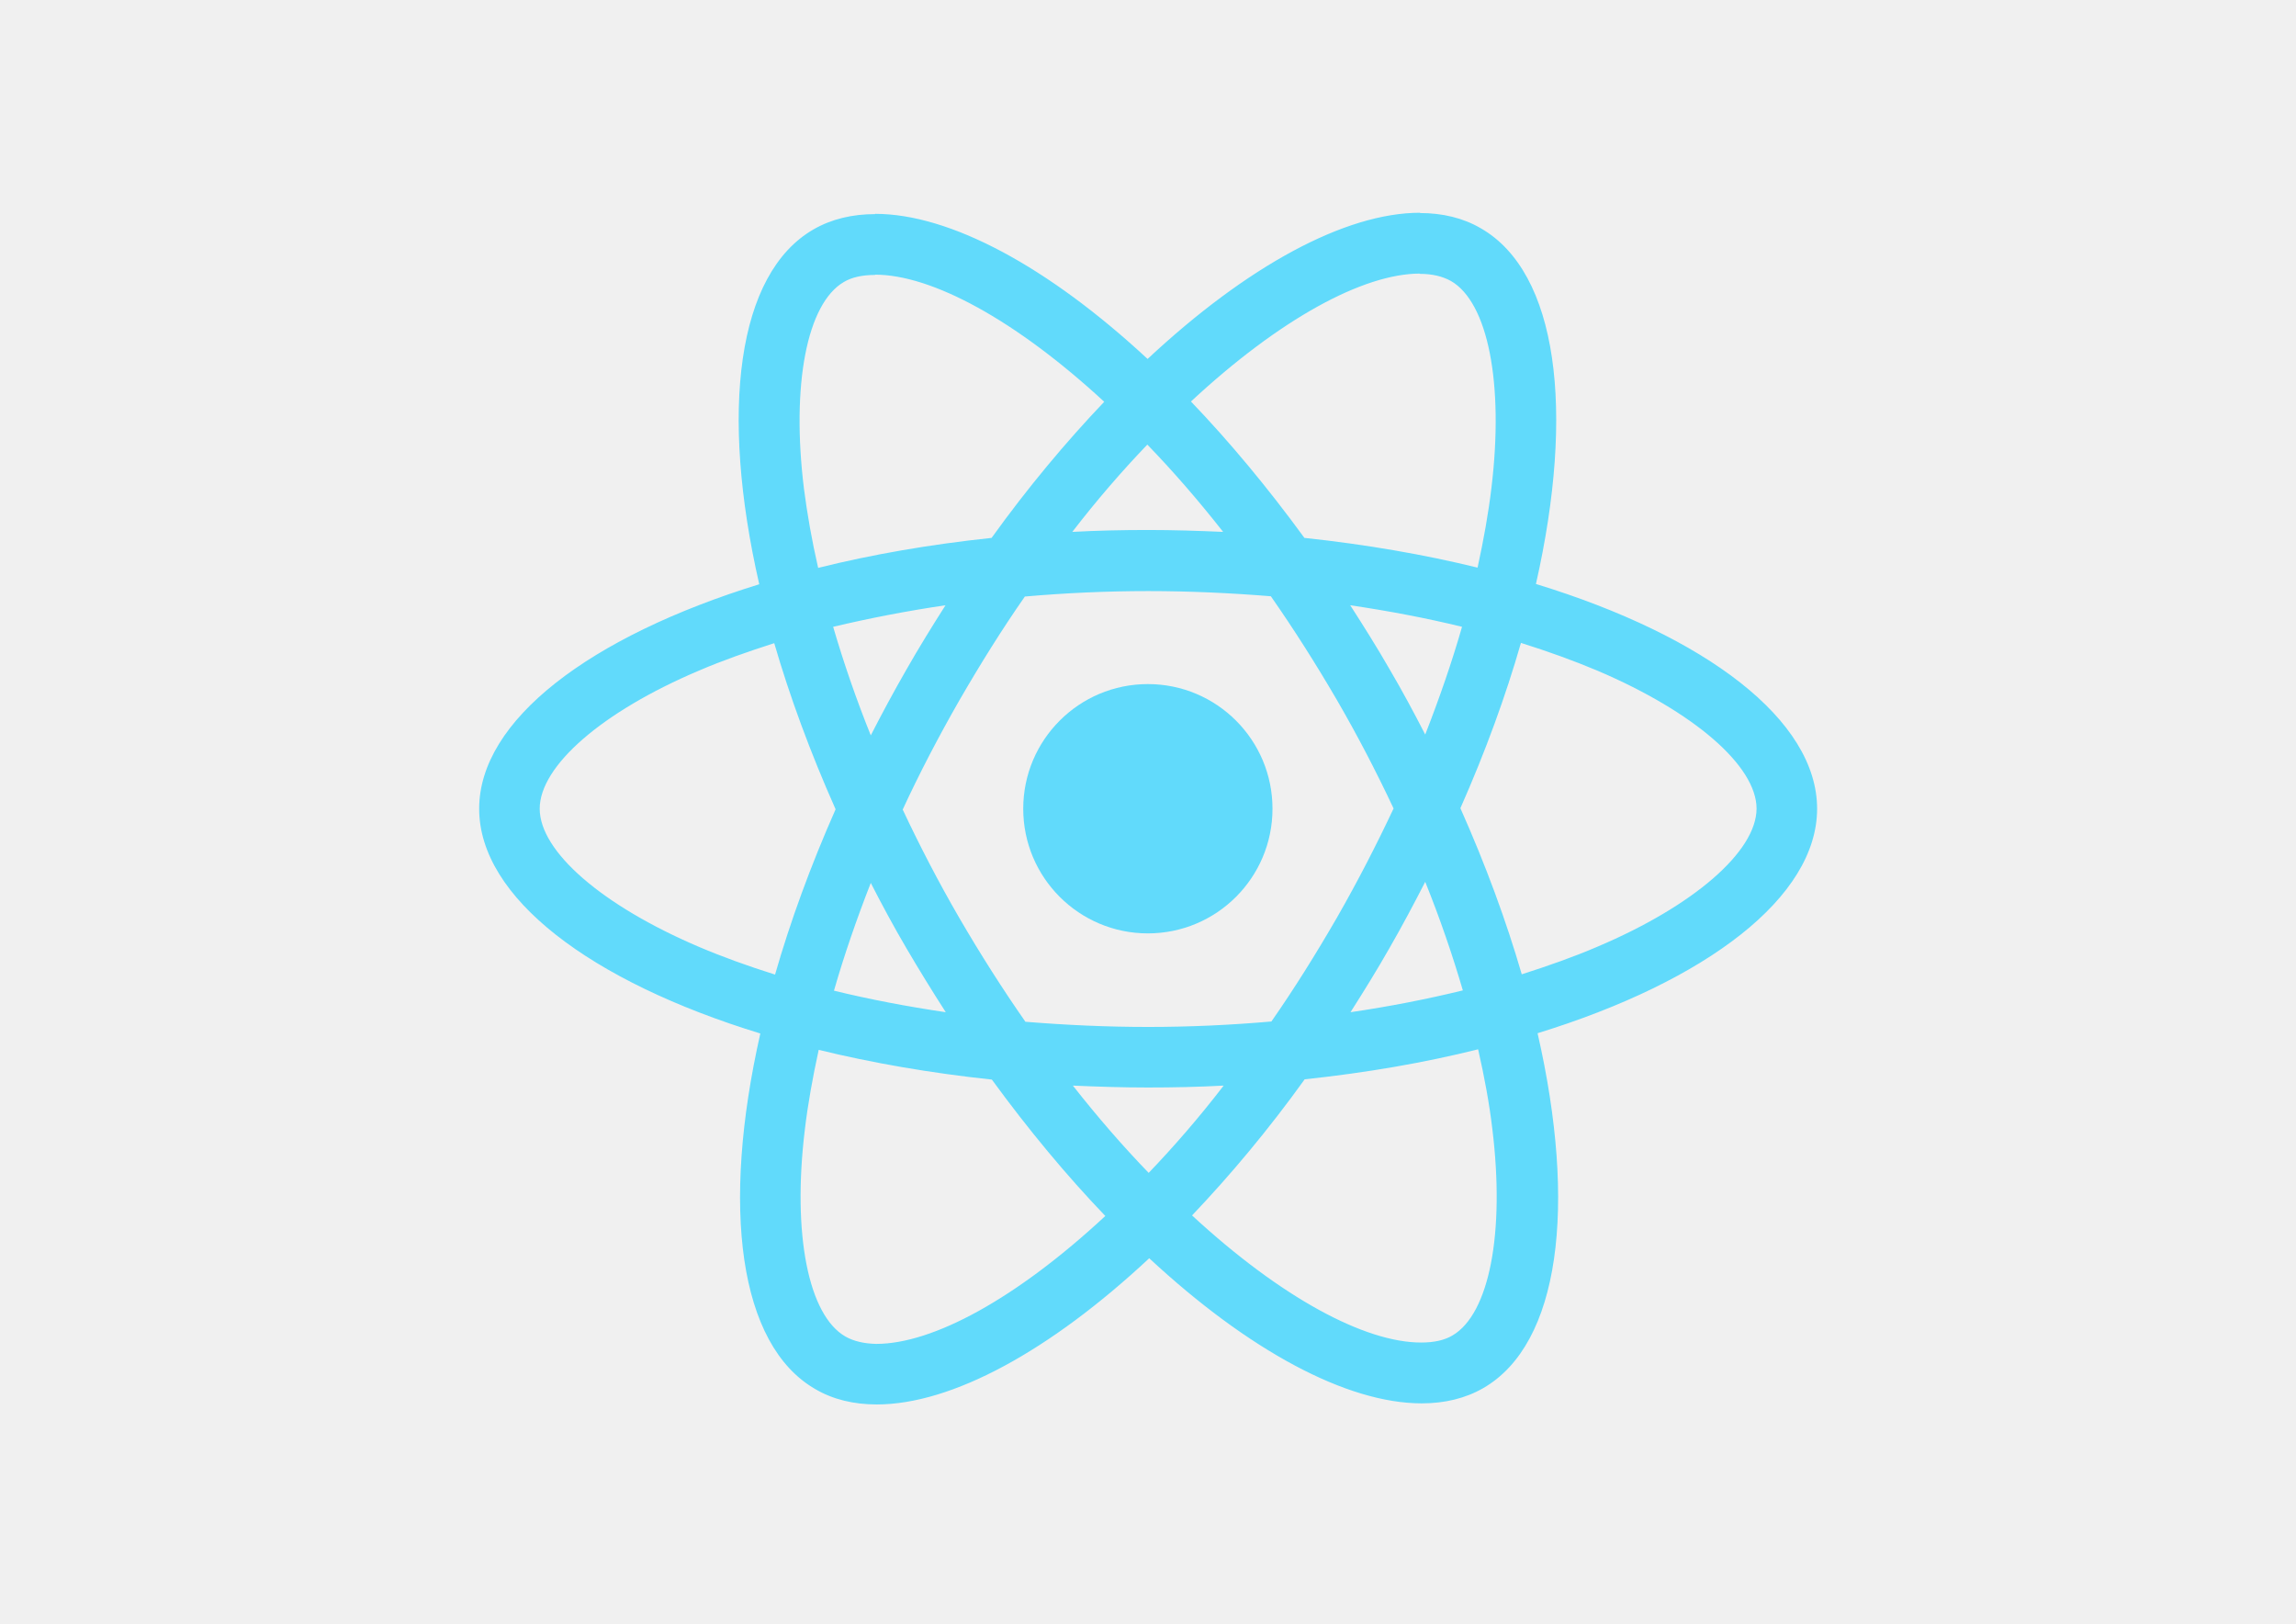
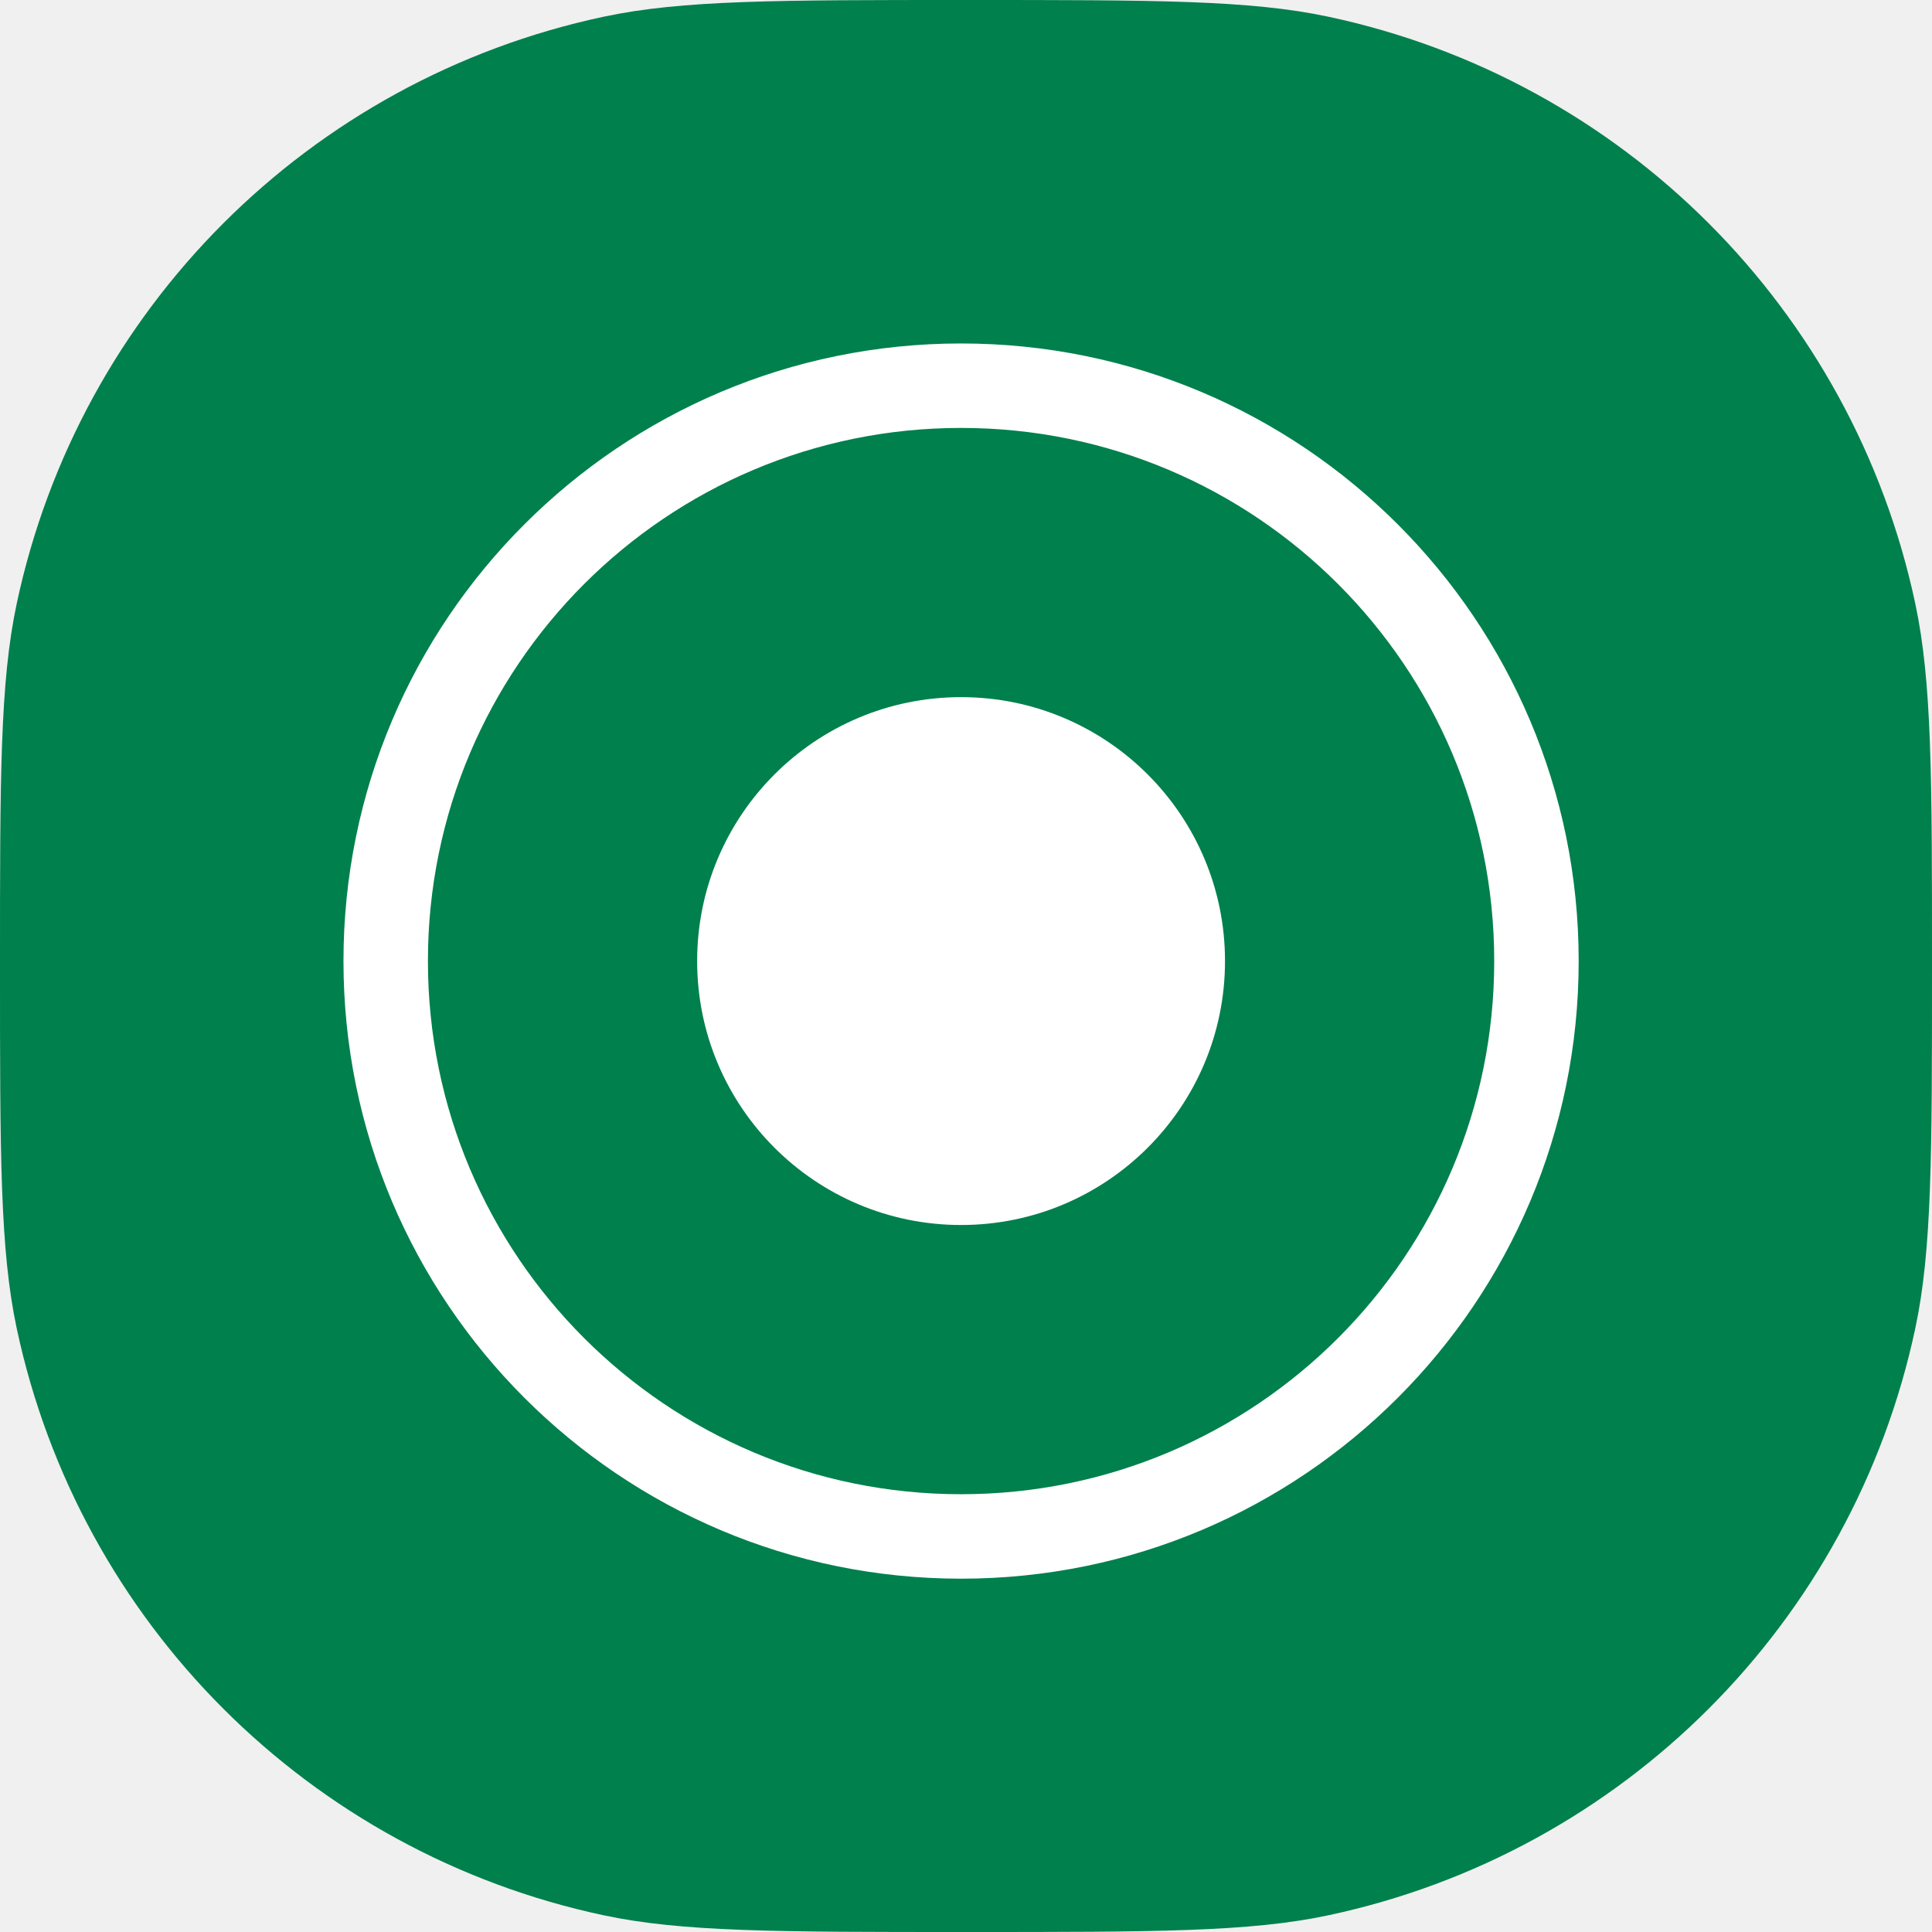
- <svg xmlns="http://www.w3.org/2000/svg" viewBox="0 0 841.9 595.3">
-   <g fill="#61DAFB">
-     <path d="M666.3 296.5c0-32.5-40.7-63.3-103.1-82.4 14.4-63.6 8-114.2-20.2-130.4-6.5-3.8-14.1-5.6-22.4-5.6v22.3c4.6 0 8.3.9 11.4 2.6 13.6 7.8 19.5 37.5 14.9 75.7-1.1 9.4-2.9 19.3-5.1 29.4-19.6-4.8-41-8.5-63.5-10.9-13.5-18.5-27.5-35.3-41.6-50 32.6-30.3 63.2-46.9 84-46.9V78c-27.5 0-63.5 19.6-99.9 53.6-36.4-33.8-72.4-53.2-99.9-53.2v22.3c20.7 0 51.4 16.5 84 46.6-14 14.7-28 31.4-41.3 49.9-22.6 2.4-44 6.1-63.6 11-2.3-10-4-19.7-5.2-29-4.7-38.2 1.1-67.9 14.6-75.8 3-1.8 6.9-2.6 11.5-2.6V78.5c-8.4 0-16 1.8-22.6 5.6-28.1 16.2-34.4 66.7-19.9 130.1-62.2 19.2-102.7 49.9-102.7 82.3 0 32.5 40.7 63.3 103.1 82.4-14.4 63.6-8 114.2 20.2 130.4 6.5 3.8 14.1 5.6 22.5 5.6 27.5 0 63.5-19.6 99.9-53.6 36.4 33.8 72.4 53.2 99.9 53.2 8.4 0 16-1.8 22.6-5.6 28.1-16.2 34.4-66.7 19.9-130.1 62-19.1 102.5-49.9 102.5-82.3zm-130.2-66.7c-3.7 12.9-8.3 26.2-13.5 39.5-4.1-8-8.4-16-13.1-24-4.6-8-9.5-15.8-14.4-23.4 14.2 2.1 27.9 4.7 41 7.9zm-45.8 106.5c-7.8 13.5-15.8 26.3-24.1 38.2-14.9 1.3-30 2-45.2 2-15.1 0-30.2-.7-45-1.9-8.3-11.9-16.4-24.6-24.2-38-7.6-13.1-14.5-26.4-20.8-39.8 6.2-13.4 13.2-26.8 20.7-39.9 7.8-13.5 15.8-26.3 24.1-38.2 14.9-1.3 30-2 45.2-2 15.1 0 30.2.7 45 1.9 8.3 11.9 16.4 24.6 24.2 38 7.6 13.1 14.5 26.4 20.8 39.8-6.3 13.4-13.2 26.8-20.7 39.9zm32.3-13c5.4 13.4 10 26.8 13.8 39.8-13.1 3.2-26.9 5.9-41.2 8 4.9-7.7 9.8-15.6 14.4-23.7 4.6-8 8.9-16.1 13-24.1zM421.2 430c-9.3-9.6-18.6-20.3-27.8-32 9 .4 18.2.7 27.5.7 9.4 0 18.7-.2 27.8-.7-9 11.7-18.3 22.4-27.5 32zm-74.4-58.9c-14.2-2.1-27.9-4.7-41-7.9 3.7-12.9 8.3-26.2 13.5-39.5 4.1 8 8.4 16 13.1 24 4.7 8 9.5 15.8 14.4 23.4zM420.7 163c9.3 9.6 18.6 20.3 27.8 32-9-.4-18.2-.7-27.5-.7-9.4 0-18.7.2-27.8.7 9-11.7 18.3-22.4 27.5-32zm-74 58.9c-4.9 7.7-9.8 15.6-14.4 23.7-4.6 8-8.9 16-13 24-5.4-13.4-10-26.8-13.8-39.8 13.1-3.1 26.9-5.8 41.2-7.9zm-90.5 125.2c-35.4-15.1-58.3-34.9-58.3-50.6 0-15.7 22.9-35.6 58.3-50.6 8.6-3.7 18-7 27.7-10.1 5.7 19.6 13.2 40 22.5 60.9-9.2 20.8-16.6 41.1-22.2 60.6-9.9-3.1-19.3-6.5-28-10.2zM310 490c-13.6-7.8-19.5-37.5-14.9-75.7 1.1-9.4 2.9-19.3 5.1-29.4 19.6 4.8 41 8.5 63.5 10.9 13.5 18.5 27.5 35.3 41.6 50-32.6 30.3-63.2 46.9-84 46.9-4.5-.1-8.3-1-11.3-2.7zm237.2-76.2c4.7 38.2-1.1 67.9-14.6 75.8-3 1.8-6.9 2.6-11.5 2.6-20.7 0-51.4-16.5-84-46.6 14-14.7 28-31.4 41.3-49.9 22.6-2.4 44-6.1 63.6-11 2.3 10.1 4.1 19.8 5.2 29.1zm38.5-66.7c-8.6 3.7-18 7-27.7 10.1-5.7-19.6-13.2-40-22.5-60.9 9.2-20.8 16.6-41.1 22.2-60.6 9.9 3.1 19.3 6.5 28.1 10.2 35.4 15.1 58.3 34.9 58.3 50.6-.1 15.7-23 35.6-58.4 50.6zM320.8 78.4z" />
-     <circle cx="420.9" cy="296.5" r="45.7" />
-     <path d="M520.5 78.1z" />
+ <svg xmlns="http://www.w3.org/2000/svg" width="512" height="512" viewBox="0 0 512 512" fill="none">
+   <g clip-path="url(#clip0_515_128)">
+     <path d="M0 256C0 205.85 0 180.775 4.428 159.974C21.034 81.971 81.971 21.034 159.974 4.428C180.775 0 205.85 0 256 0C306.15 0 331.225 0 352.026 4.428C430.03 21.034 490.966 81.971 507.572 159.974C512 180.775 512 205.85 512 256C512 306.15 512 331.225 507.572 352.026C490.966 430.03 430.03 490.966 352.026 507.572C331.225 512 306.15 512 256 512C205.85 512 180.775 512 159.974 507.572C81.971 490.966 21.034 430.03 4.428 352.026C0 331.225 0 306.15 0 256Z" fill="#00804D" />
+     <circle cx="254.695" cy="254.694" r="69.945" fill="white" />
+     <path fill-rule="evenodd" clip-rule="evenodd" d="M254.694 113.405C176.662 113.405 113.405 176.662 113.405 254.694C113.405 332.726 176.662 395.984 254.694 395.984C332.726 395.984 395.984 332.726 395.984 254.694C395.984 176.662 332.726 113.405 254.694 113.405ZM91.022 254.694C91.022 164.301 164.301 91.022 254.694 91.022C345.088 91.022 418.366 164.301 418.366 254.694C418.366 345.088 345.088 418.366 254.694 418.366C164.301 418.366 91.022 345.088 91.022 254.694Z" fill="white" />
  </g>
+   <defs>
+     <clipPath id="clip0_515_128">
+       <rect width="512" height="512" fill="white" />
+     </clipPath>
+   </defs>
</svg>
